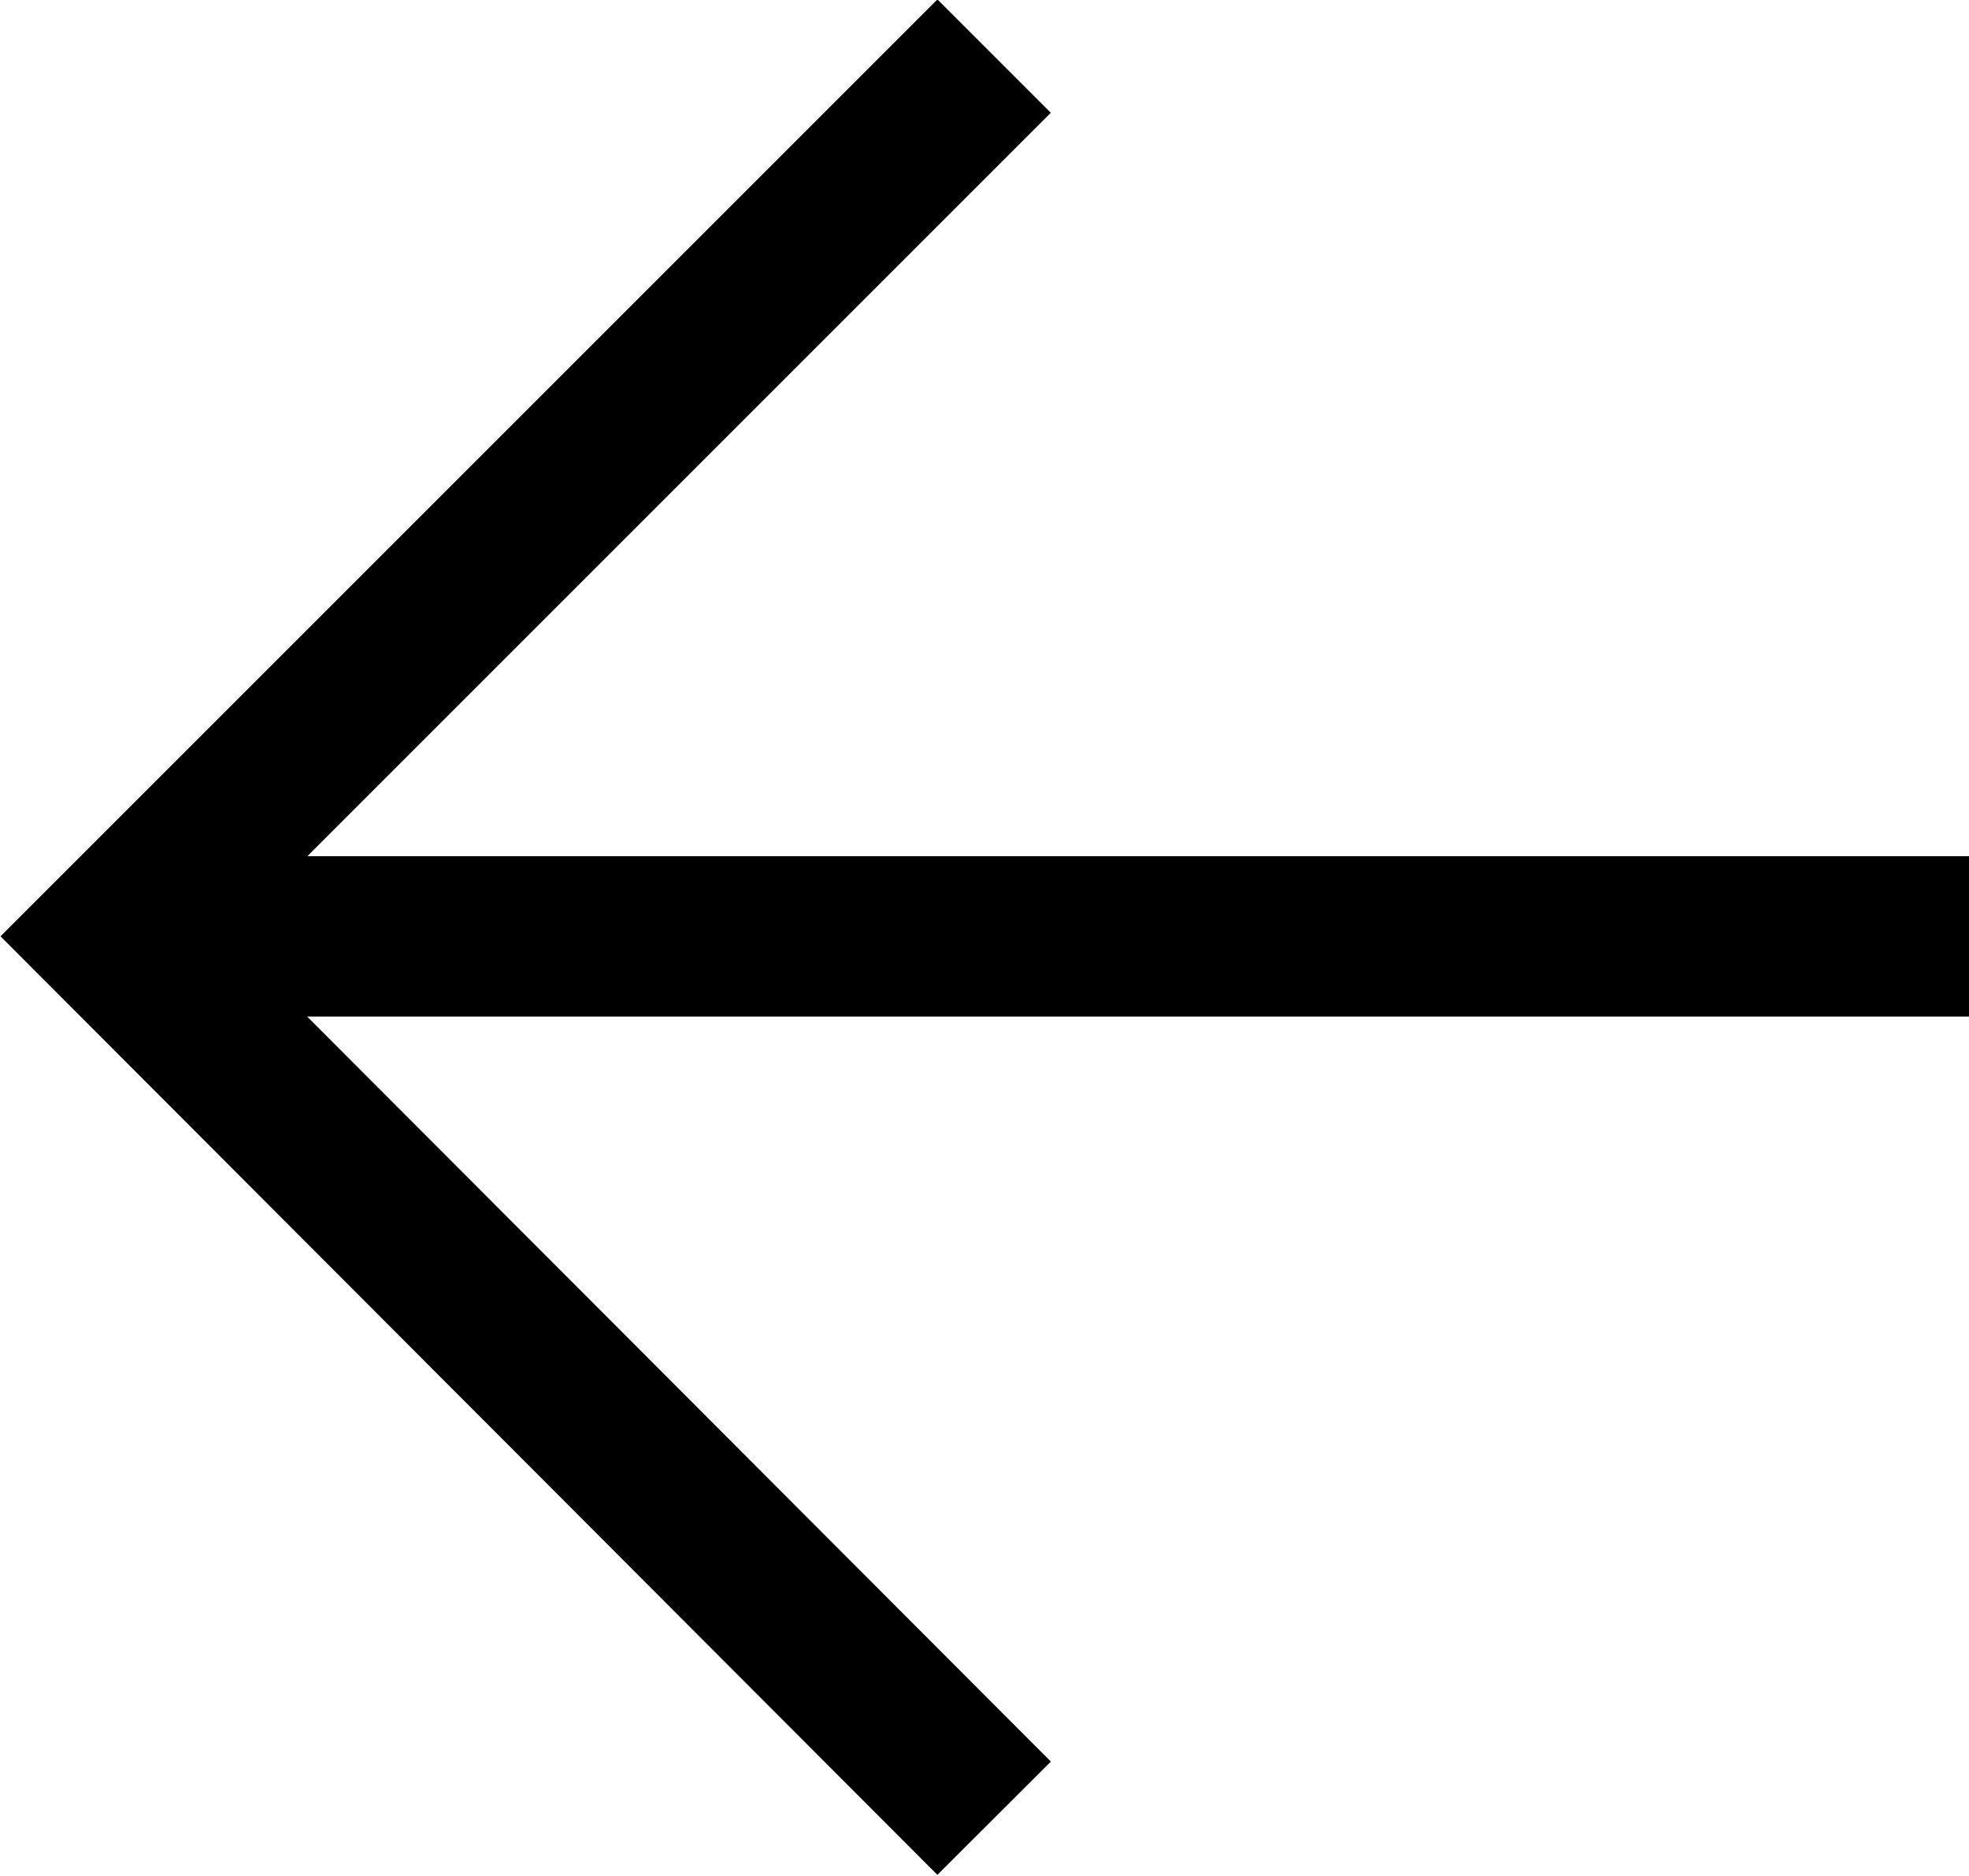
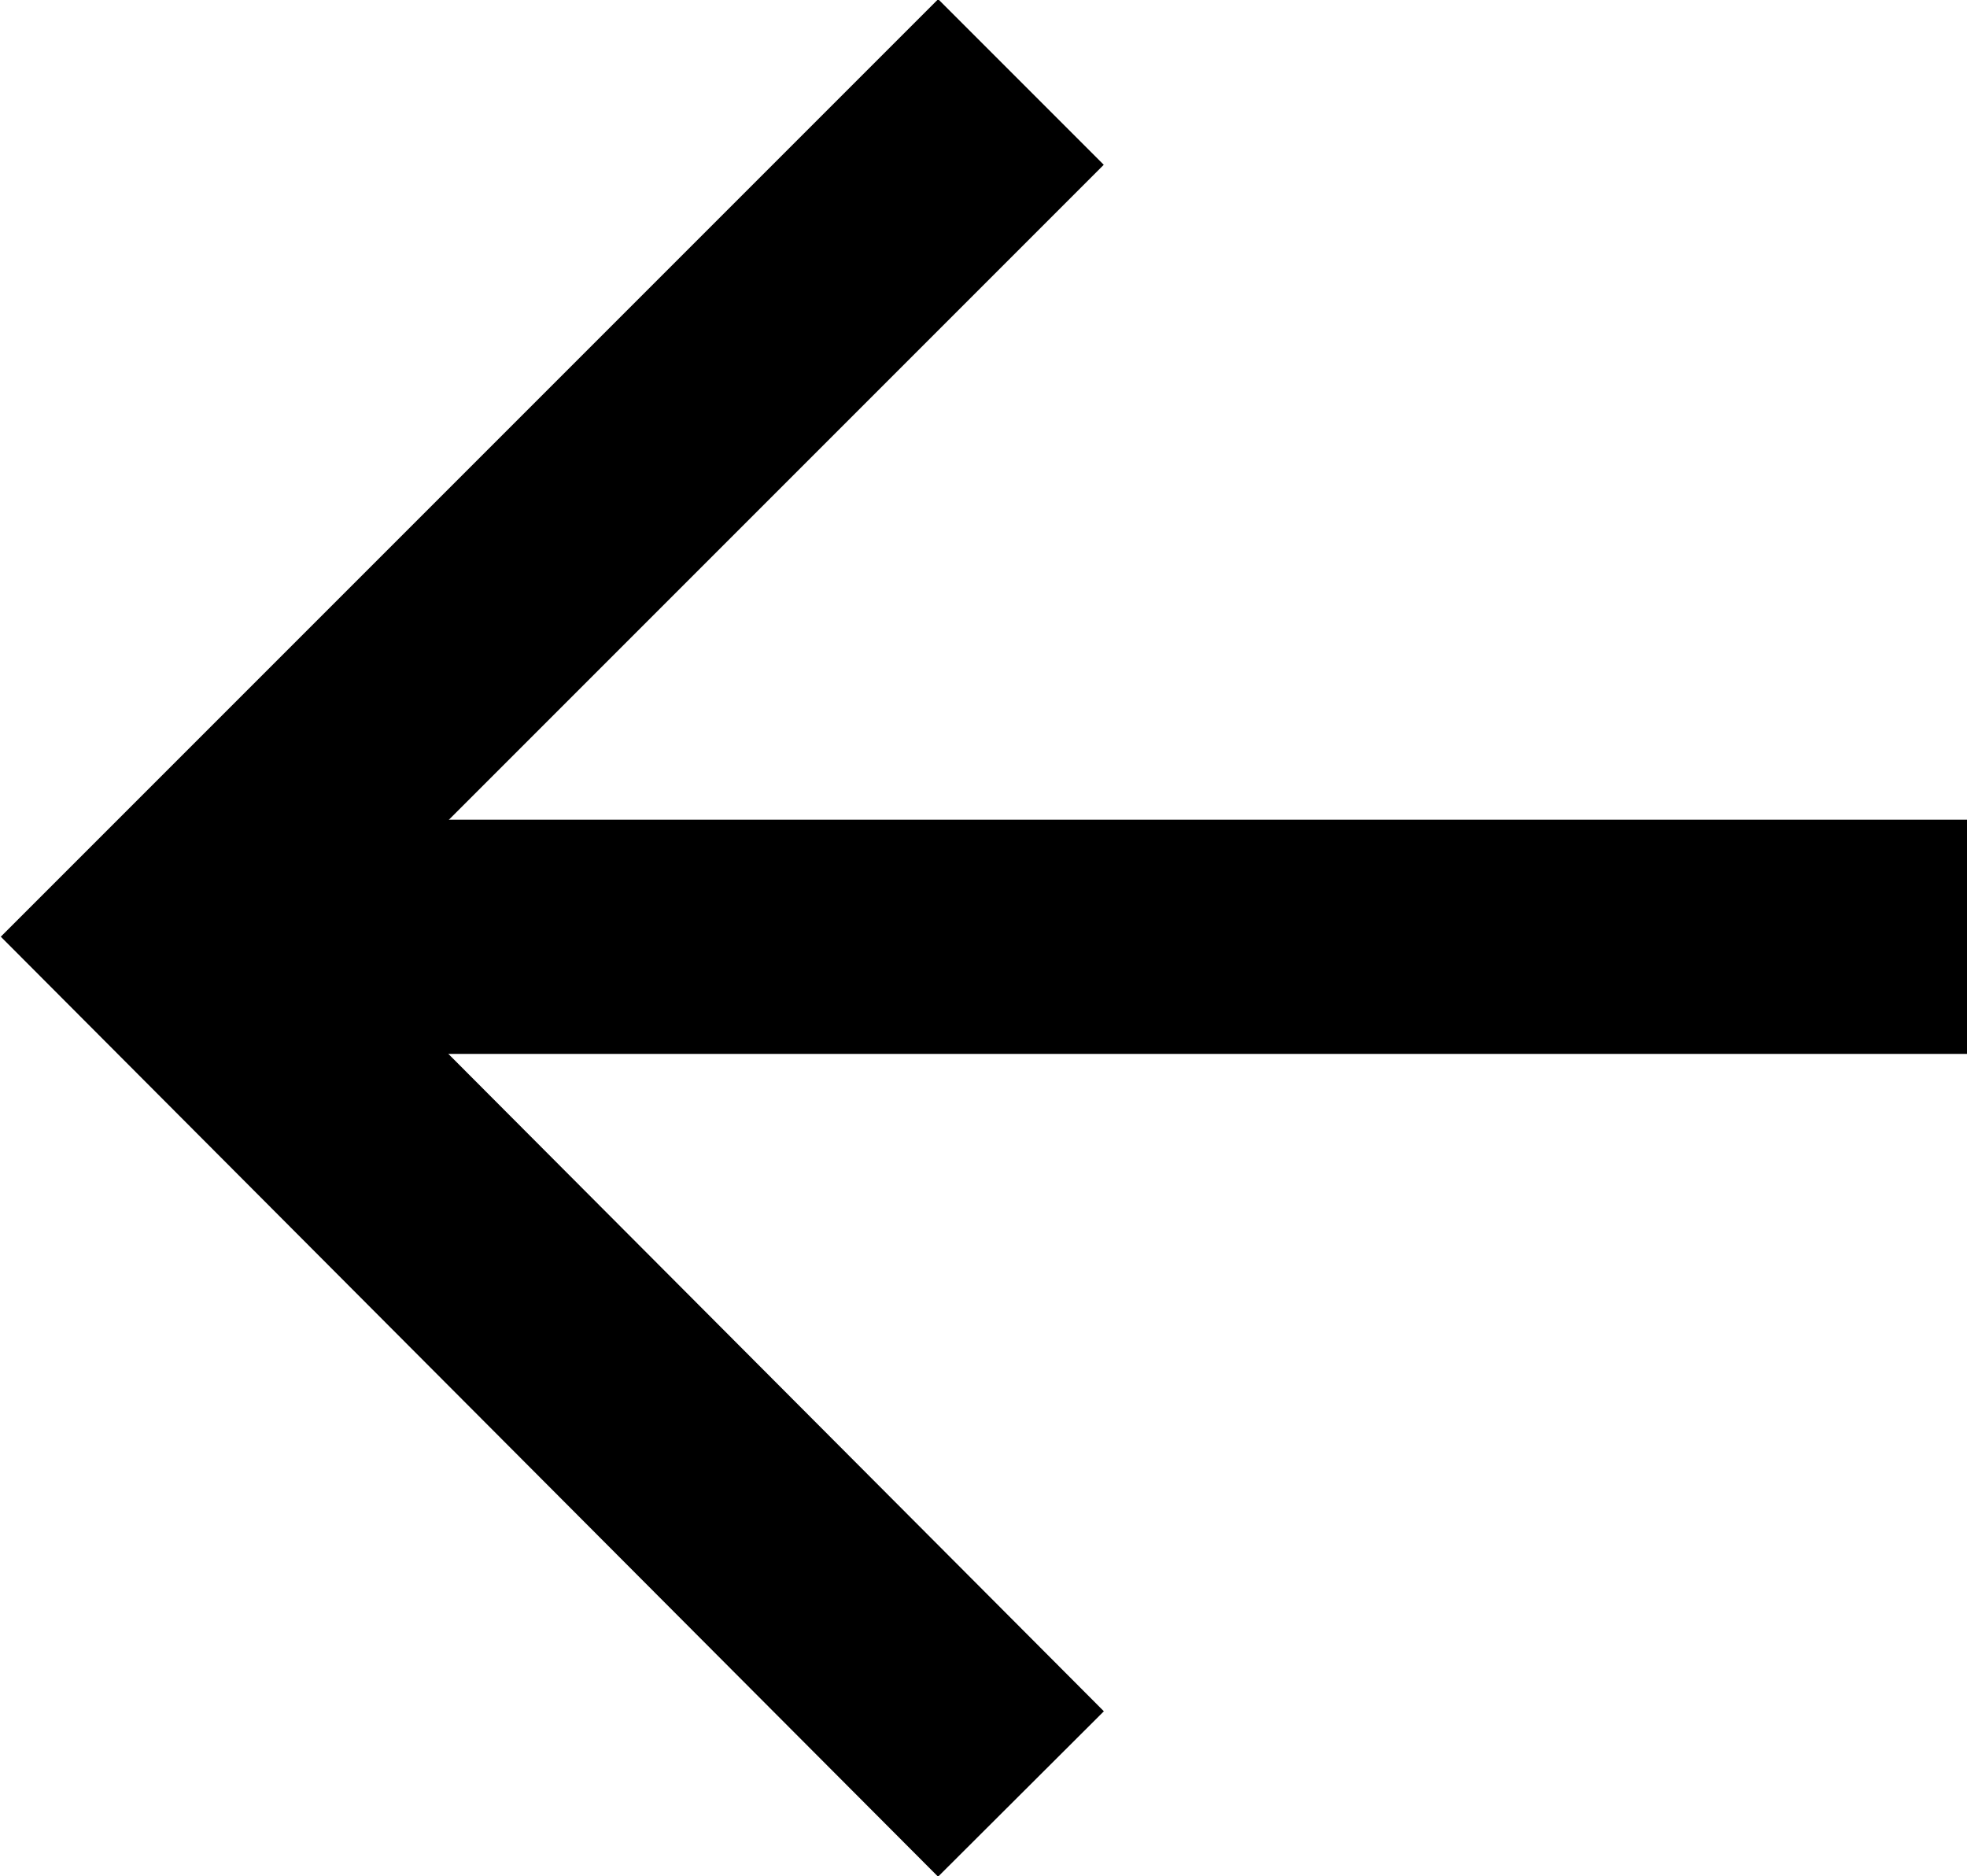
- <svg xmlns="http://www.w3.org/2000/svg" id="uuid-1251e247-9788-431b-ac99-b1b449f4557d" width="12.28" height="11.7" viewBox="0 0 12.28 11.7">
-   <line x1="12.28" y1="5.84" x2=".71" y2="5.84" fill="none" stroke="#000" stroke-miterlimit="10" />
-   <polyline points="6.2 .35 .71 5.84 6.2 11.34" fill="none" stroke="#000" stroke-miterlimit="10" />
+ <svg xmlns="http://www.w3.org/2000/svg" id="uuid-1e76ae05-64e3-4af0-98eb-af29f694283e" width="8.4" height="8.01" viewBox="0 0 8.4 8.01">
+   <line x1="8.4" y1="4" x2=".71" y2="4" fill="none" stroke="#000" stroke-miterlimit="10" />
+   <polyline points="4.36 .35 .71 4 4.36 7.66" fill="none" stroke="#000" stroke-miterlimit="10" />
</svg>
